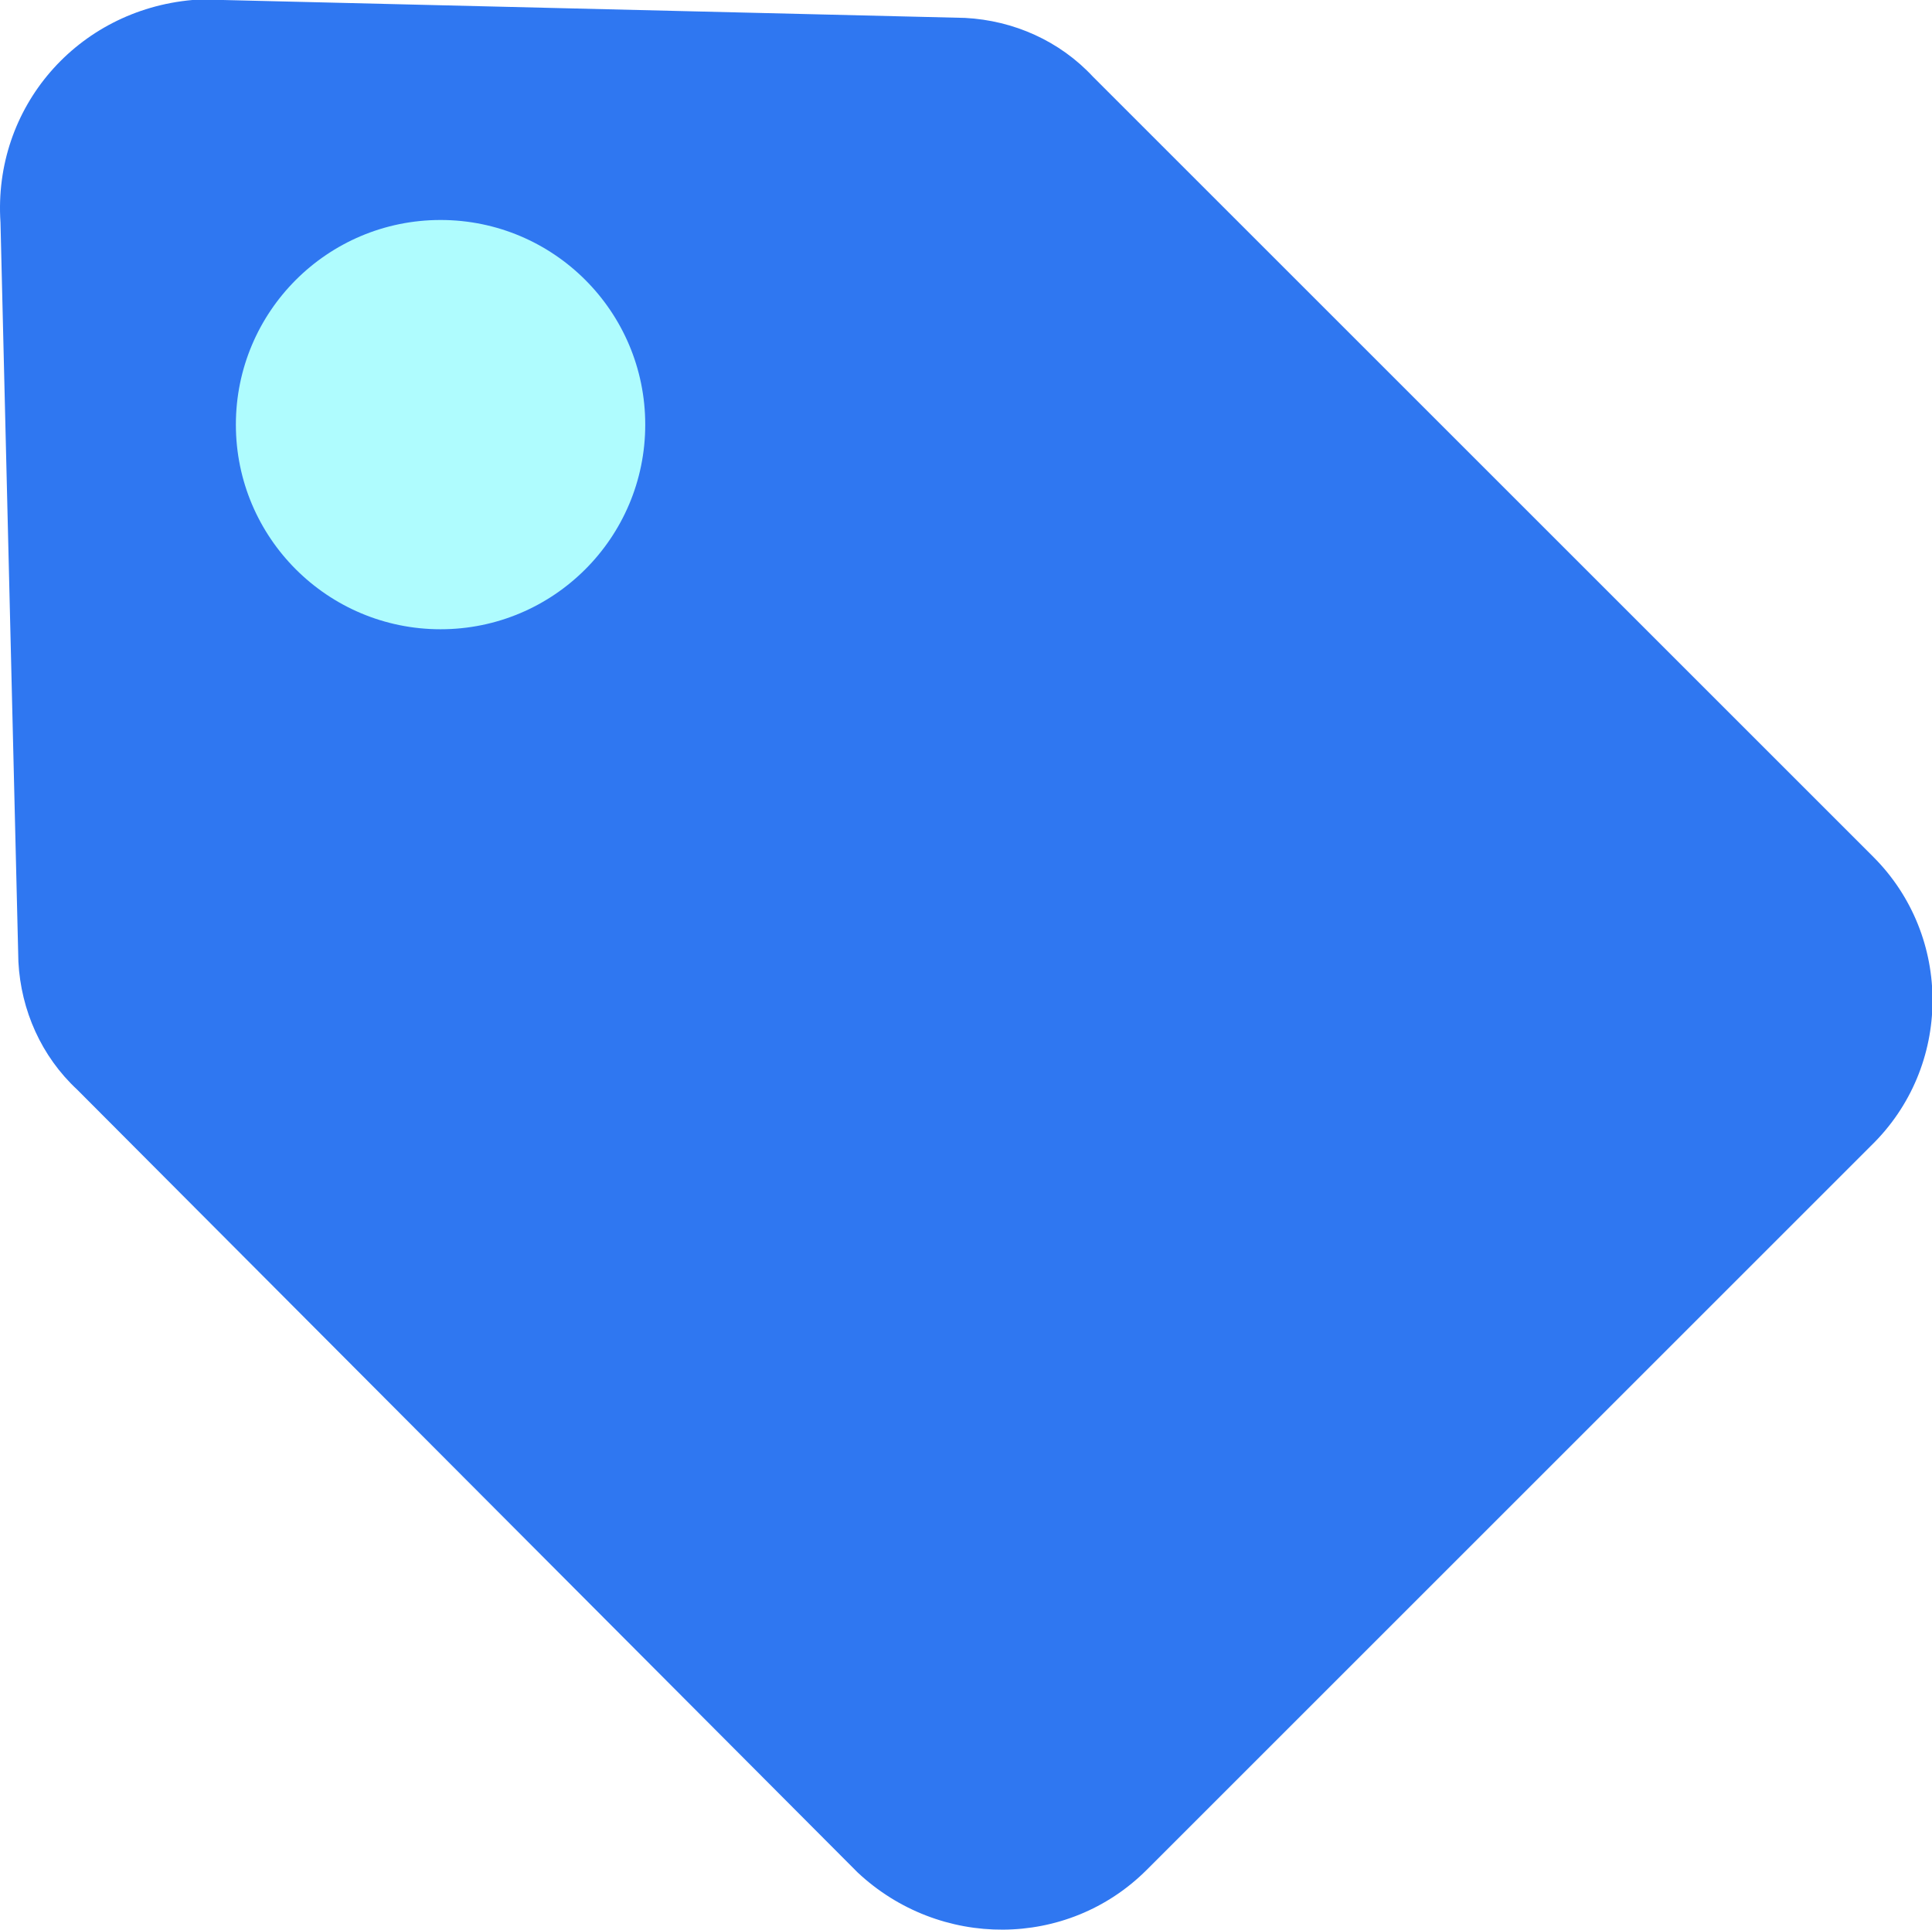
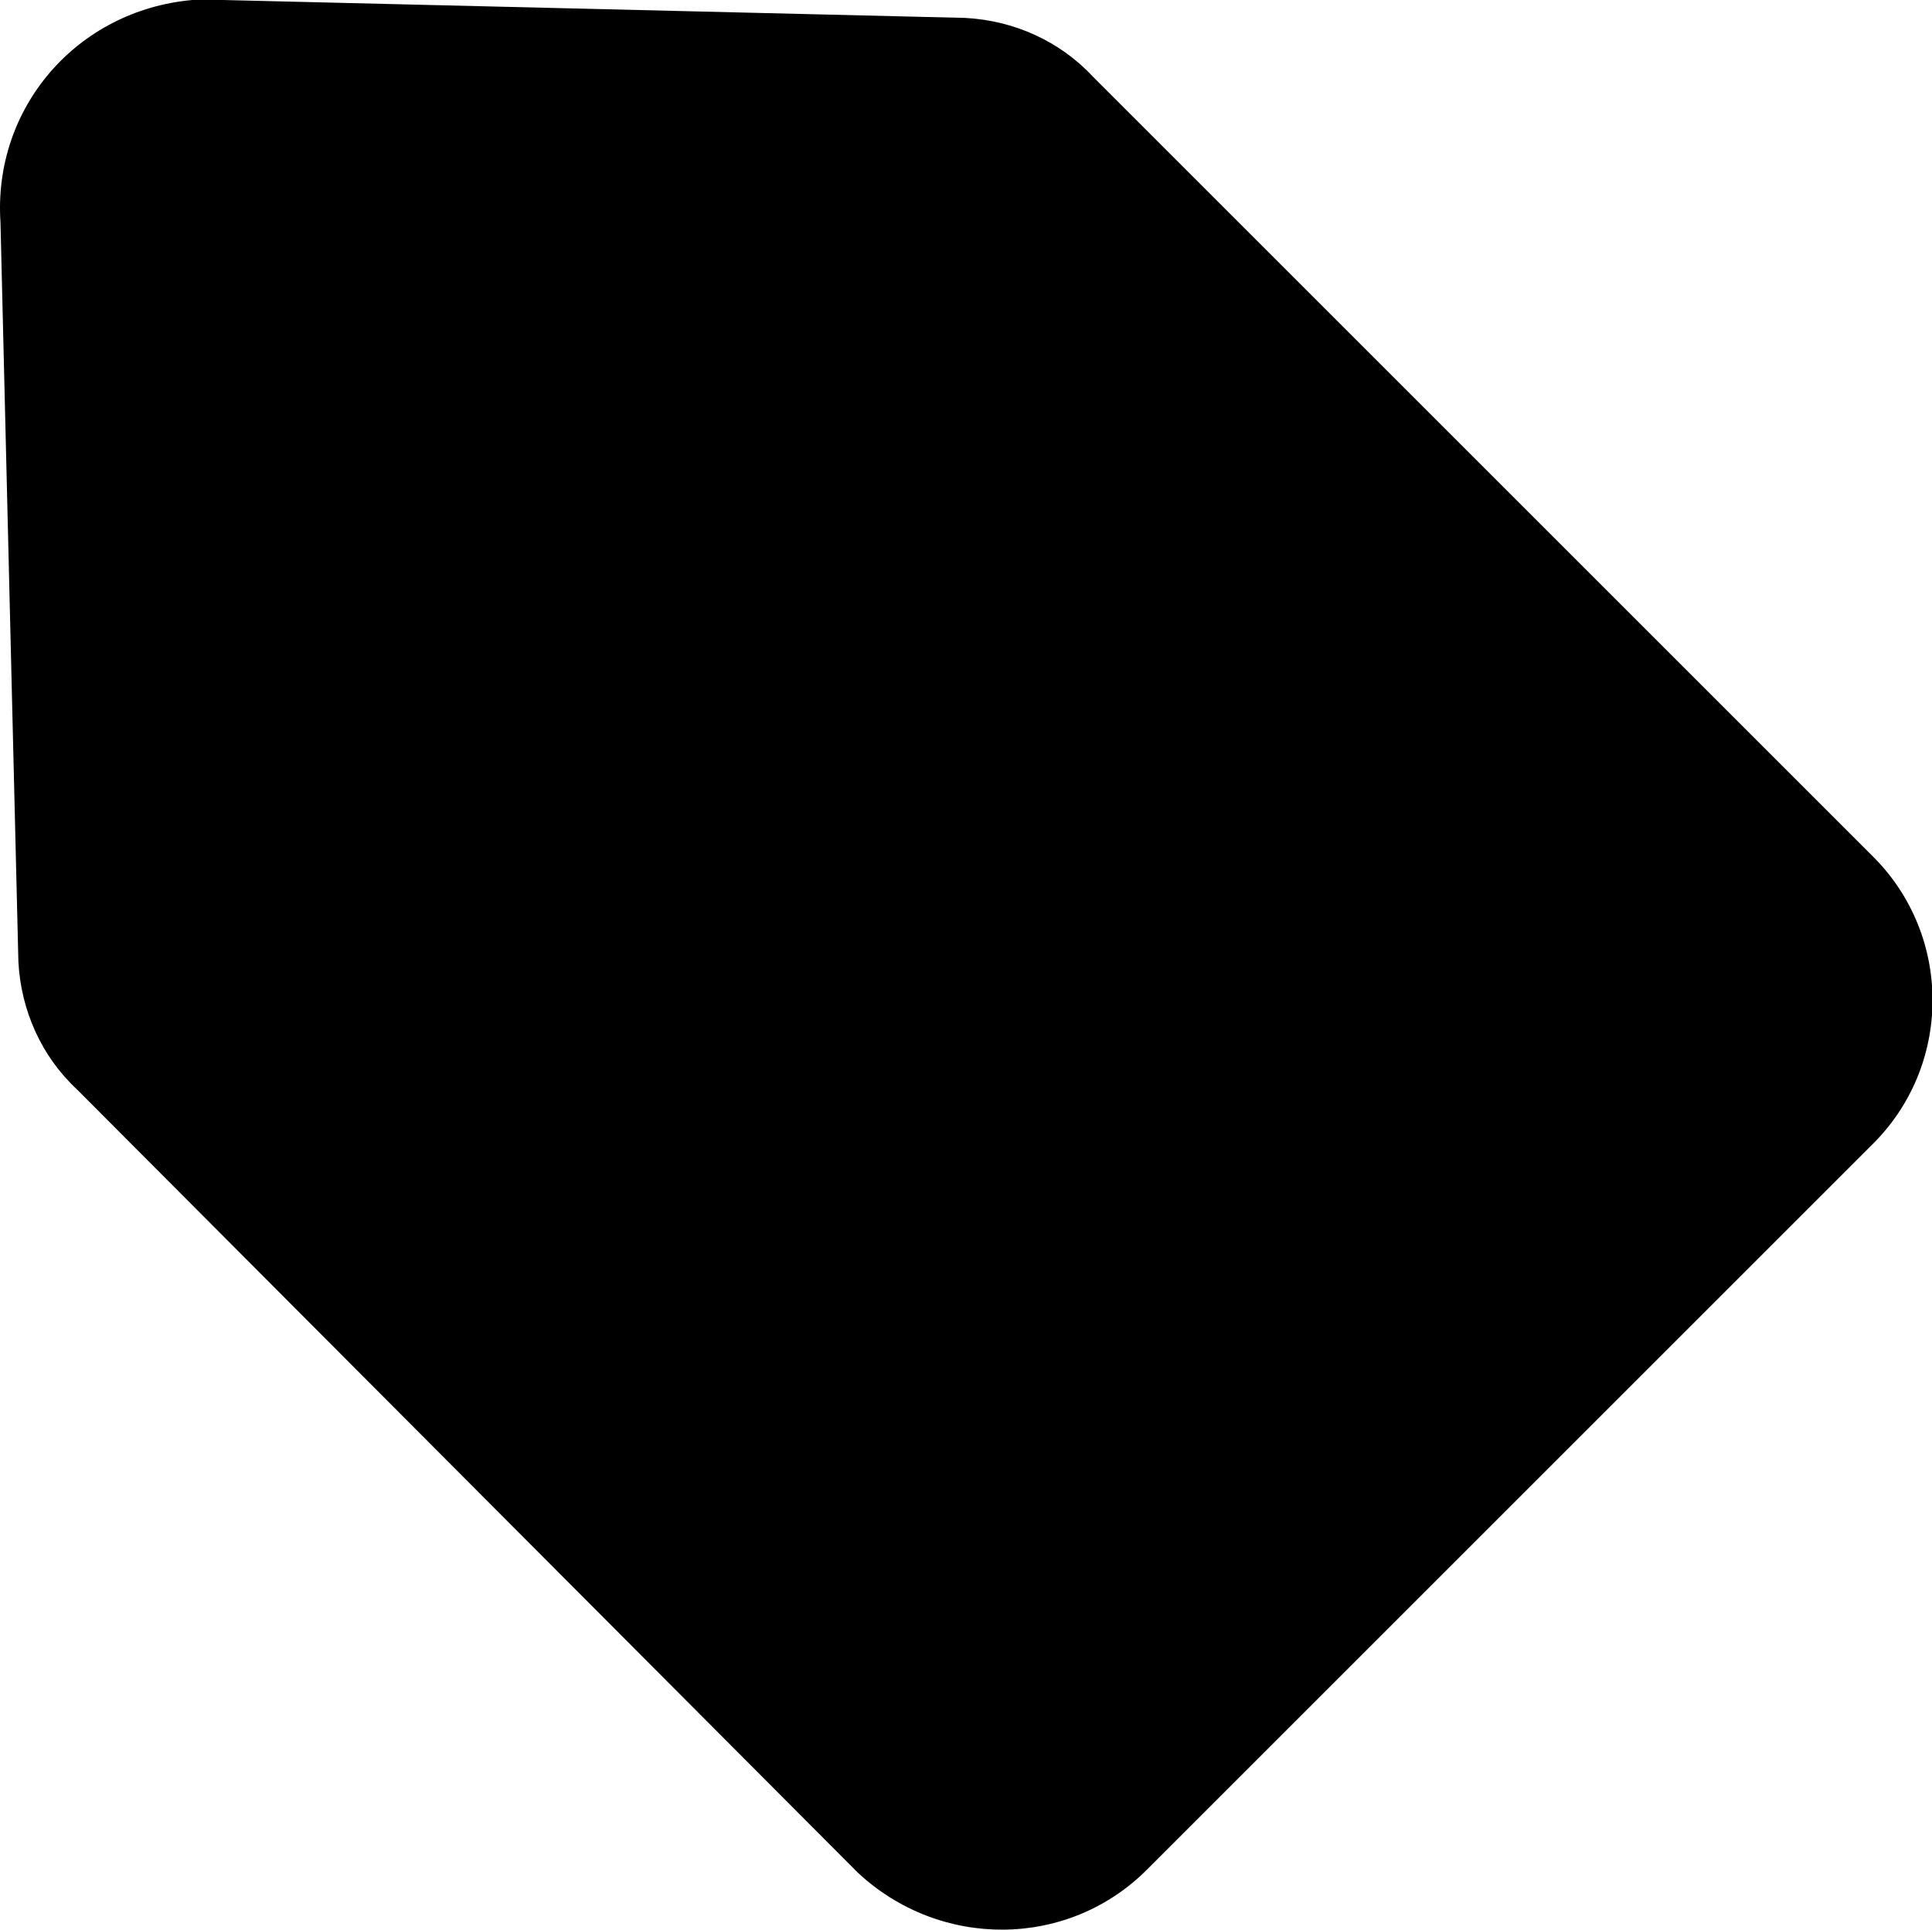
- <svg xmlns="http://www.w3.org/2000/svg" t="1640351945656" class="icon" viewBox="0 0 1025 1024" version="1.1" p-id="3058" width="200.195" height="200">
+ <svg xmlns="http://www.w3.org/2000/svg" t="1640450099257" class="icon" viewBox="0 0 1025 1024" version="1.1" p-id="898" width="200.195" height="200">
  <defs>
    <style type="text/css" />
  </defs>
-   <path d="M0.257 118.095C-3.815 57.011 40.979 5.43 102.063 0h16.289l393.65 9.502c25.791 1.357 50.224 12.217 67.871 31.22l414.011 414.011c42.08 42.08 42.08 111.308-1.357 153.388L608.378 992.268c-42.08 42.08-109.95 42.08-153.388 1.357L40.979 578.258c-19.004-17.646-29.863-42.08-31.22-67.871L0.257 118.095z" fill="#2F77F1" p-id="3059" />
-   <path d="M233.732 225.33m-108.593 0a108.593 108.593 0 1 0 217.186 0 108.593 108.593 0 1 0-217.186 0Z" fill="#AFFCFE" p-id="3060" />
+   <path d="M0.257 118.095C-3.815 57.011 40.979 5.43 102.063 0h16.289l393.65 9.502c25.791 1.357 50.224 12.217 67.871 31.22l414.011 414.011c42.08 42.08 42.08 111.308-1.357 153.388L608.378 992.268c-42.08 42.08-109.95 42.08-153.388 1.357L40.979 578.258c-19.004-17.646-29.863-42.08-31.22-67.871L0.257 118.095z" p-id="899" />
+   <path d="M233.732 225.33m-108.593 0a108.593 108.593 0 1 0 217.186 0 108.593 108.593 0 1 0-217.186 0Z" p-id="900" />
</svg>
